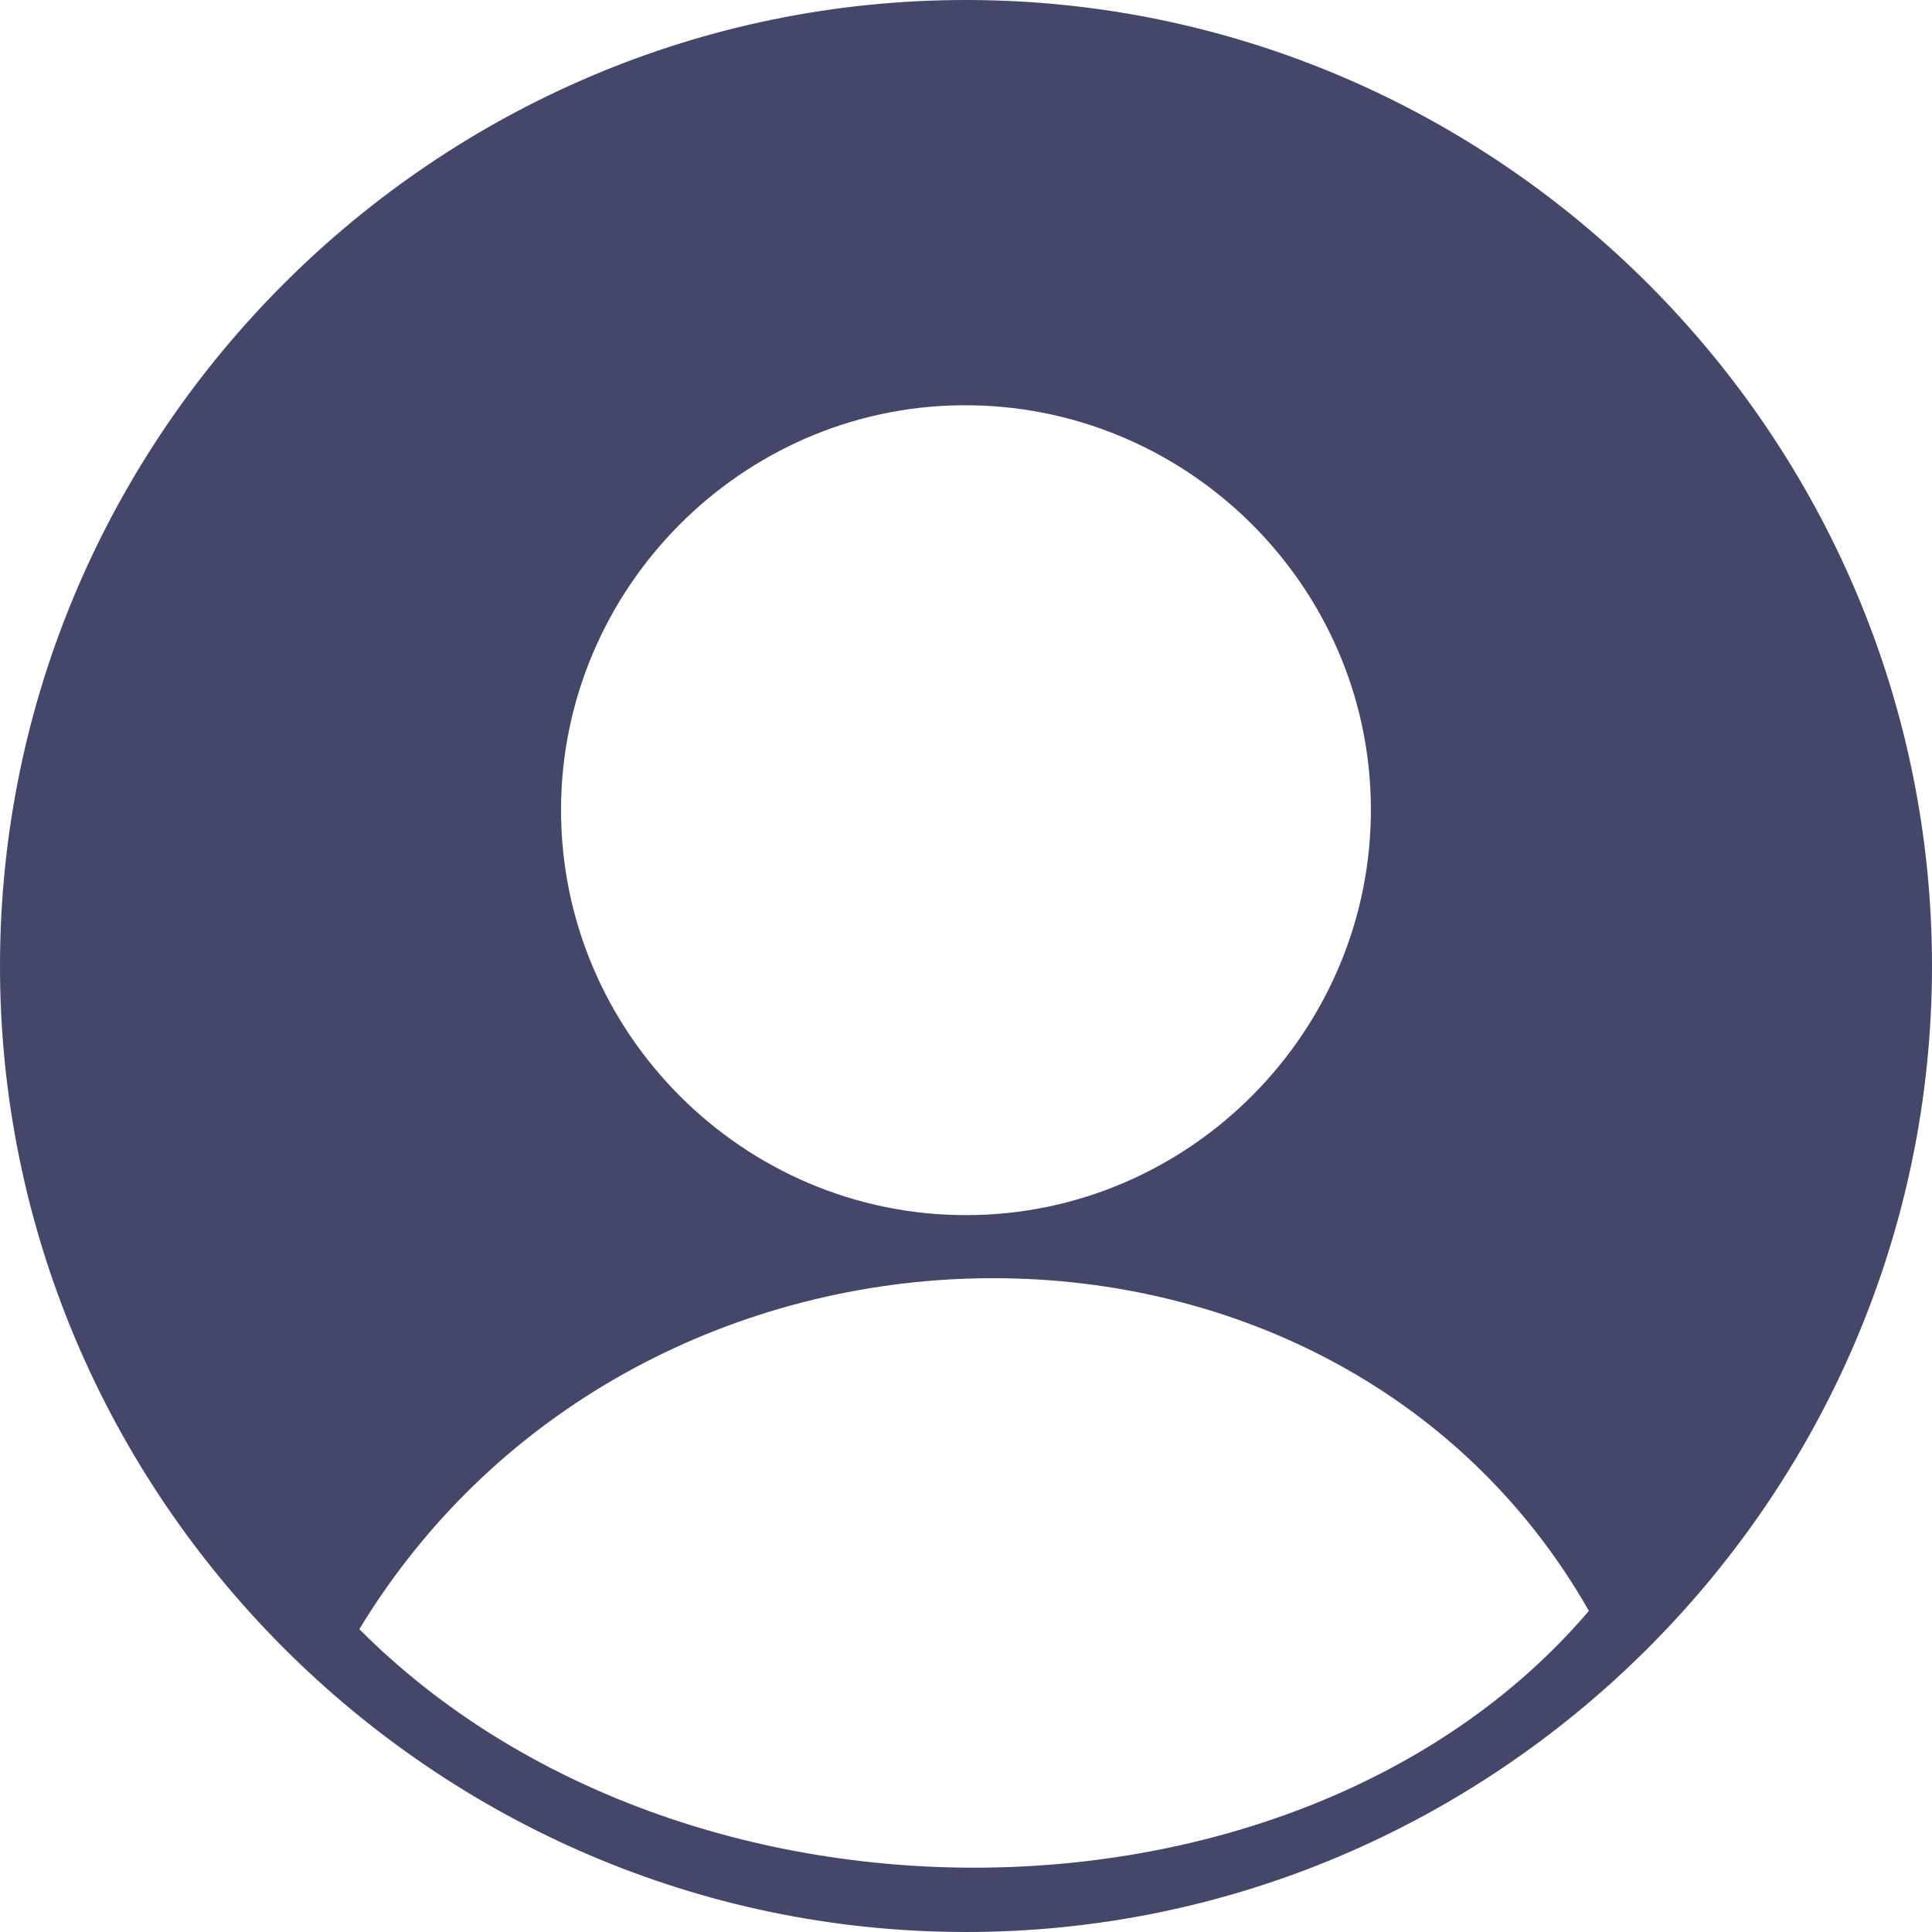
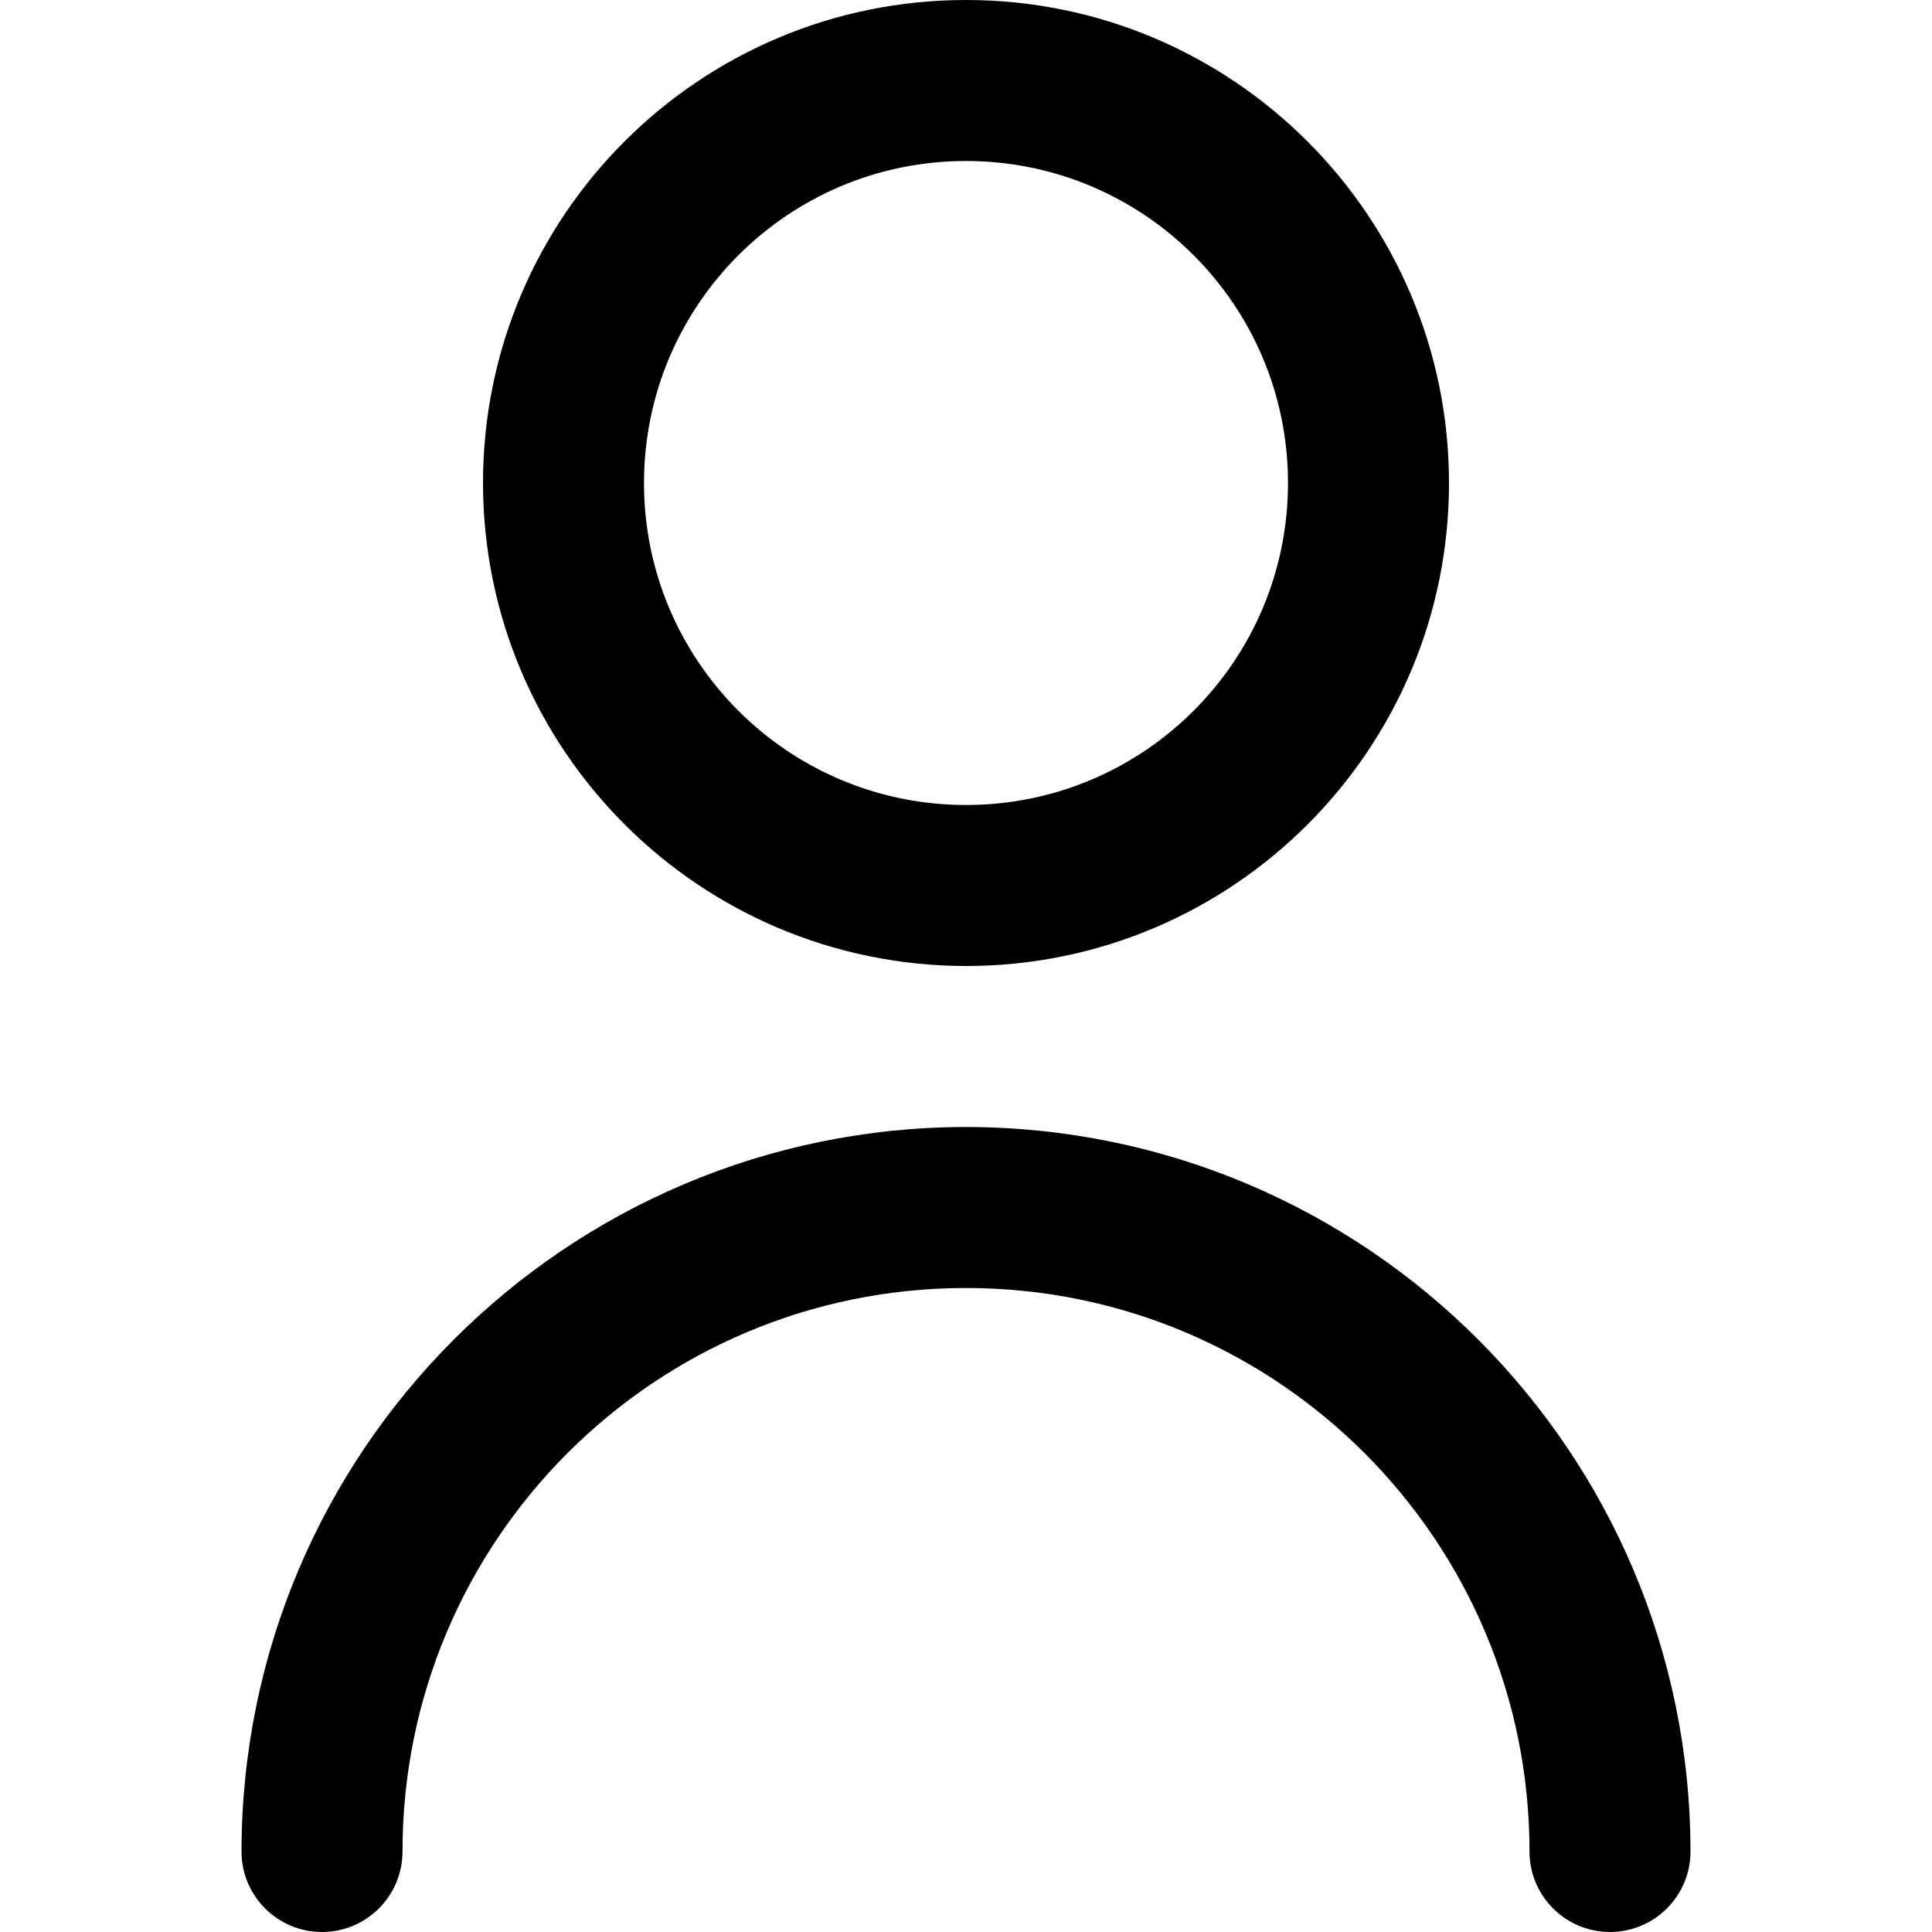
- <svg xmlns="http://www.w3.org/2000/svg" version="1.1" x="0px" y="0px" width="225.01px" height="225.01px" viewBox="0 0 225.01 225.01" style="overflow:visible;enable-background:new 0 0 225.01 225.01;" xml:space="preserve">
-   <style type="text/css">
- 	.st0{fill:#44476A;}
- </style>
-   <defs>
- </defs>
-   <g>
-     <path class="st0" d="M112.7,0c61.85,0.11,112.41,50.85,112.31,112.7c-0.11,61.83-50.89,112.43-112.72,112.31   C50.44,224.89-0.12,174.14,0,112.29C0.12,50.42,50.83-0.11,112.7,0z M159.66,94.03c-0.15-25.98-21.65-47.08-47.71-46.83   c-25.61,0.24-46.54,21.36-46.61,47.02c-0.06,26.03,21.22,47.34,47.24,47.3C138.57,141.48,159.81,120.05,159.66,94.03z    M41.85,189.74c37.88,38.02,110.1,36.73,143.2-2.13C155.13,135.12,74.41,136.09,41.85,189.74z" />
-   </g>
+ <svg xmlns="http://www.w3.org/2000/svg" id="Outline" viewBox="0 0 24 24" width="512" height="512">
+   <path d="M12,12A6,6,0,1,0,6,6,6.006,6.006,0,0,0,12,12ZM12,2A4,4,0,1,1,8,6,4,4,0,0,1,12,2Z" />
+   <path d="M12,14a9.01,9.01,0,0,0-9,9,1,1,0,0,0,2,0,7,7,0,0,1,14,0,1,1,0,0,0,2,0A9.01,9.01,0,0,0,12,14Z" />
</svg>
